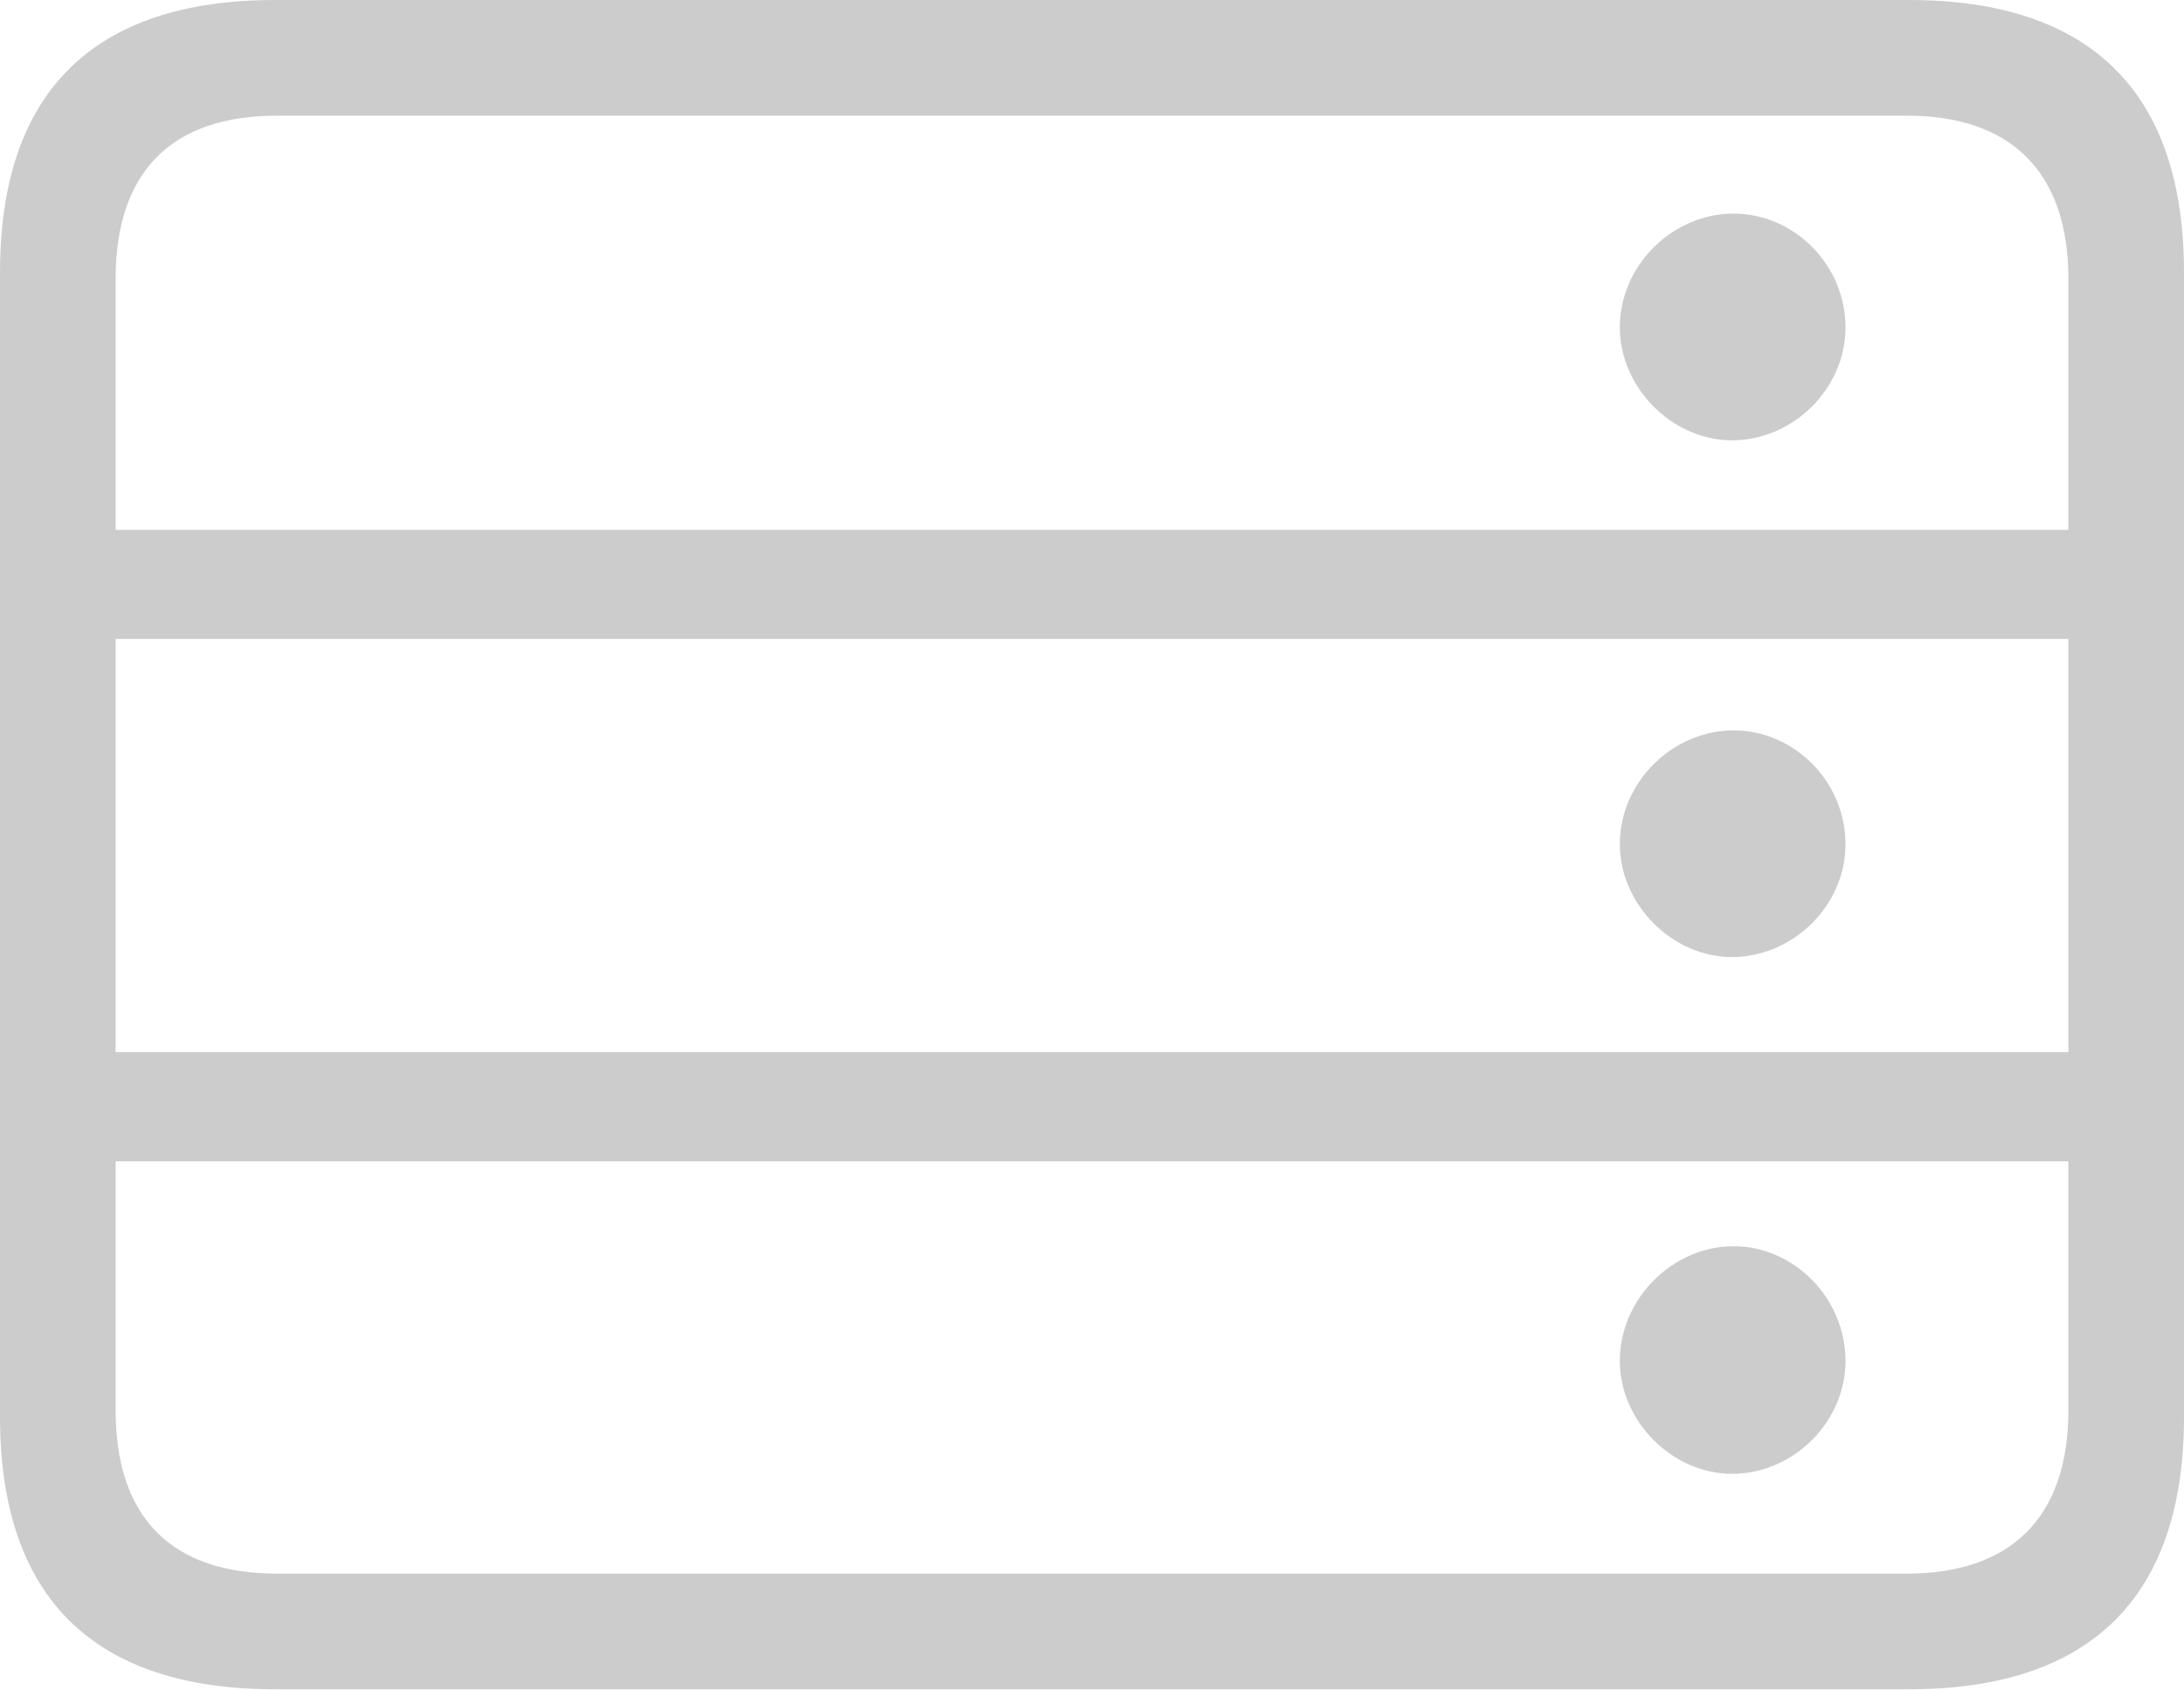
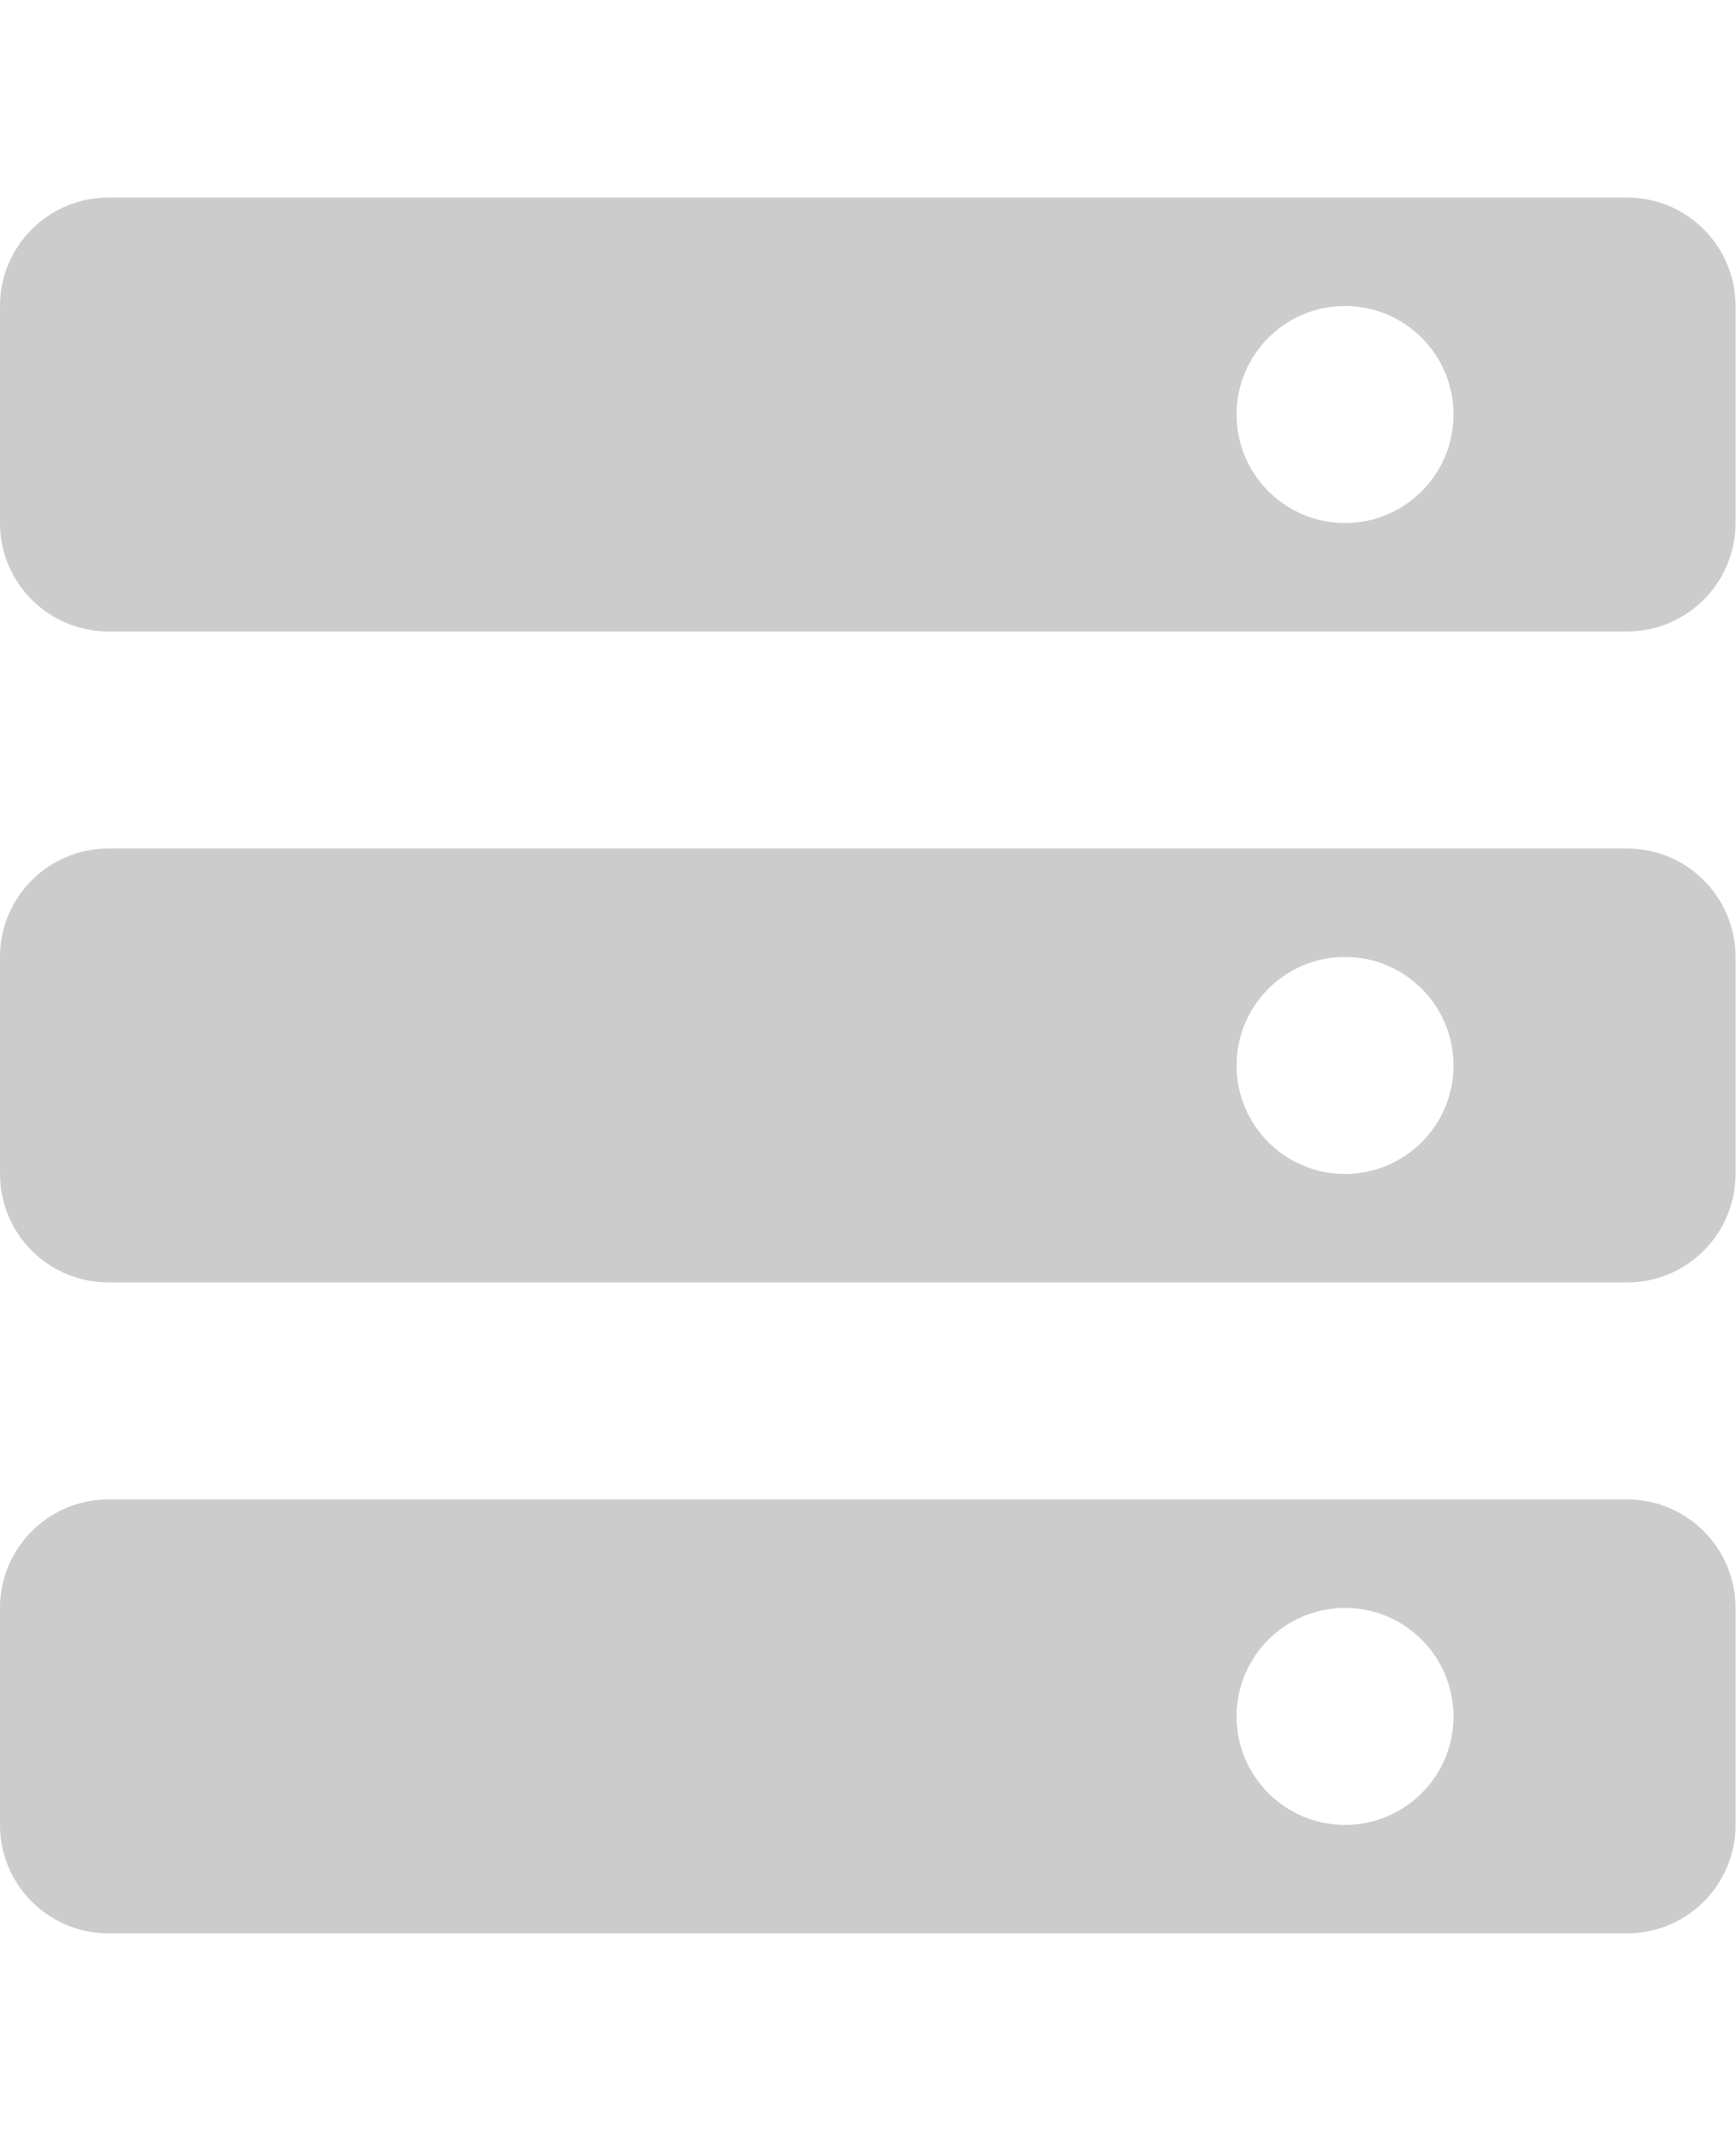
- <svg xmlns="http://www.w3.org/2000/svg" preserveAspectRatio="none" overflow="visible" style="display: block;" width="91.484" height="70.742" viewBox="0 0 91.484 70.742" fill="none">
-   <path id="ôª¬" d="M11.523 70.742C3.906 70.742 0 66.875 0 59.336V11.406C0 3.867 3.906 0 11.523 0H79.961C87.617 0 91.484 3.906 91.484 11.406V59.336C91.484 66.836 87.617 70.742 79.961 70.742H11.523ZM4.844 11.68V22.188H86.641V11.68C86.641 7.148 84.18 4.844 79.883 4.844H11.602C7.227 4.844 4.844 7.148 4.844 11.68ZM72.617 18.438C70.078 18.477 67.852 16.25 67.852 13.711C67.852 11.094 70.078 8.945 72.617 8.945C75.156 8.945 77.305 11.094 77.305 13.711C77.305 16.25 75.156 18.398 72.617 18.438ZM4.844 44.062H86.641V26.758H4.844V44.062ZM72.617 40.078C70.078 40.117 67.852 37.891 67.852 35.352C67.852 32.734 70.078 30.586 72.617 30.586C75.156 30.586 77.305 32.734 77.305 35.352C77.305 37.891 75.156 40.039 72.617 40.078ZM11.602 65.898H79.883C84.18 65.898 86.641 63.594 86.641 59.062V48.633H4.844V59.062C4.844 63.594 7.227 65.898 11.602 65.898ZM72.617 61.719C70.078 61.758 67.852 59.531 67.852 56.992C67.852 54.375 70.078 52.188 72.617 52.188C75.156 52.188 77.305 54.375 77.305 56.992C77.305 59.531 75.156 61.68 72.617 61.719Z" fill="currentColor" fill-opacity="0.2" />
+ <svg xmlns="http://www.w3.org/2000/svg" preserveAspectRatio="none" overflow="visible" style="display: block;" width="24" height="29.463" viewBox="0 0 24 29.463" fill="none">
+   <path d="M1.5 2.731H22.5A1.5 1.5 0 0 1 24 4.231V7.231A1.5 1.5 0 0 1 22.5 8.731H1.5A1.5 1.5 0 0 1 0 7.231V4.231A1.5 1.5 0 0 1 1.5 2.731ZM20.1 5.731A1.5 1.5 0 0 0 17.1 5.731A1.5 1.5 0 0 0 20.1 5.731ZM1.5 11.731H22.5A1.5 1.5 0 0 1 24 13.231V16.231A1.5 1.5 0 0 1 22.5 17.731H1.5A1.5 1.5 0 0 1 0 16.231V13.231A1.5 1.5 0 0 1 1.5 11.731ZM20.1 14.731A1.5 1.5 0 0 0 17.1 14.731A1.5 1.5 0 0 0 20.1 14.731ZM1.5 20.731H22.5A1.5 1.5 0 0 1 24 22.231V25.231A1.5 1.5 0 0 1 22.5 26.731H1.5A1.5 1.5 0 0 1 0 25.231V22.231A1.5 1.5 0 0 1 1.5 20.731ZM20.1 23.731A1.5 1.5 0 0 0 17.1 23.731A1.5 1.5 0 0 0 20.1 23.731Z" fill="currentColor" fill-opacity="0.2" />
</svg>
